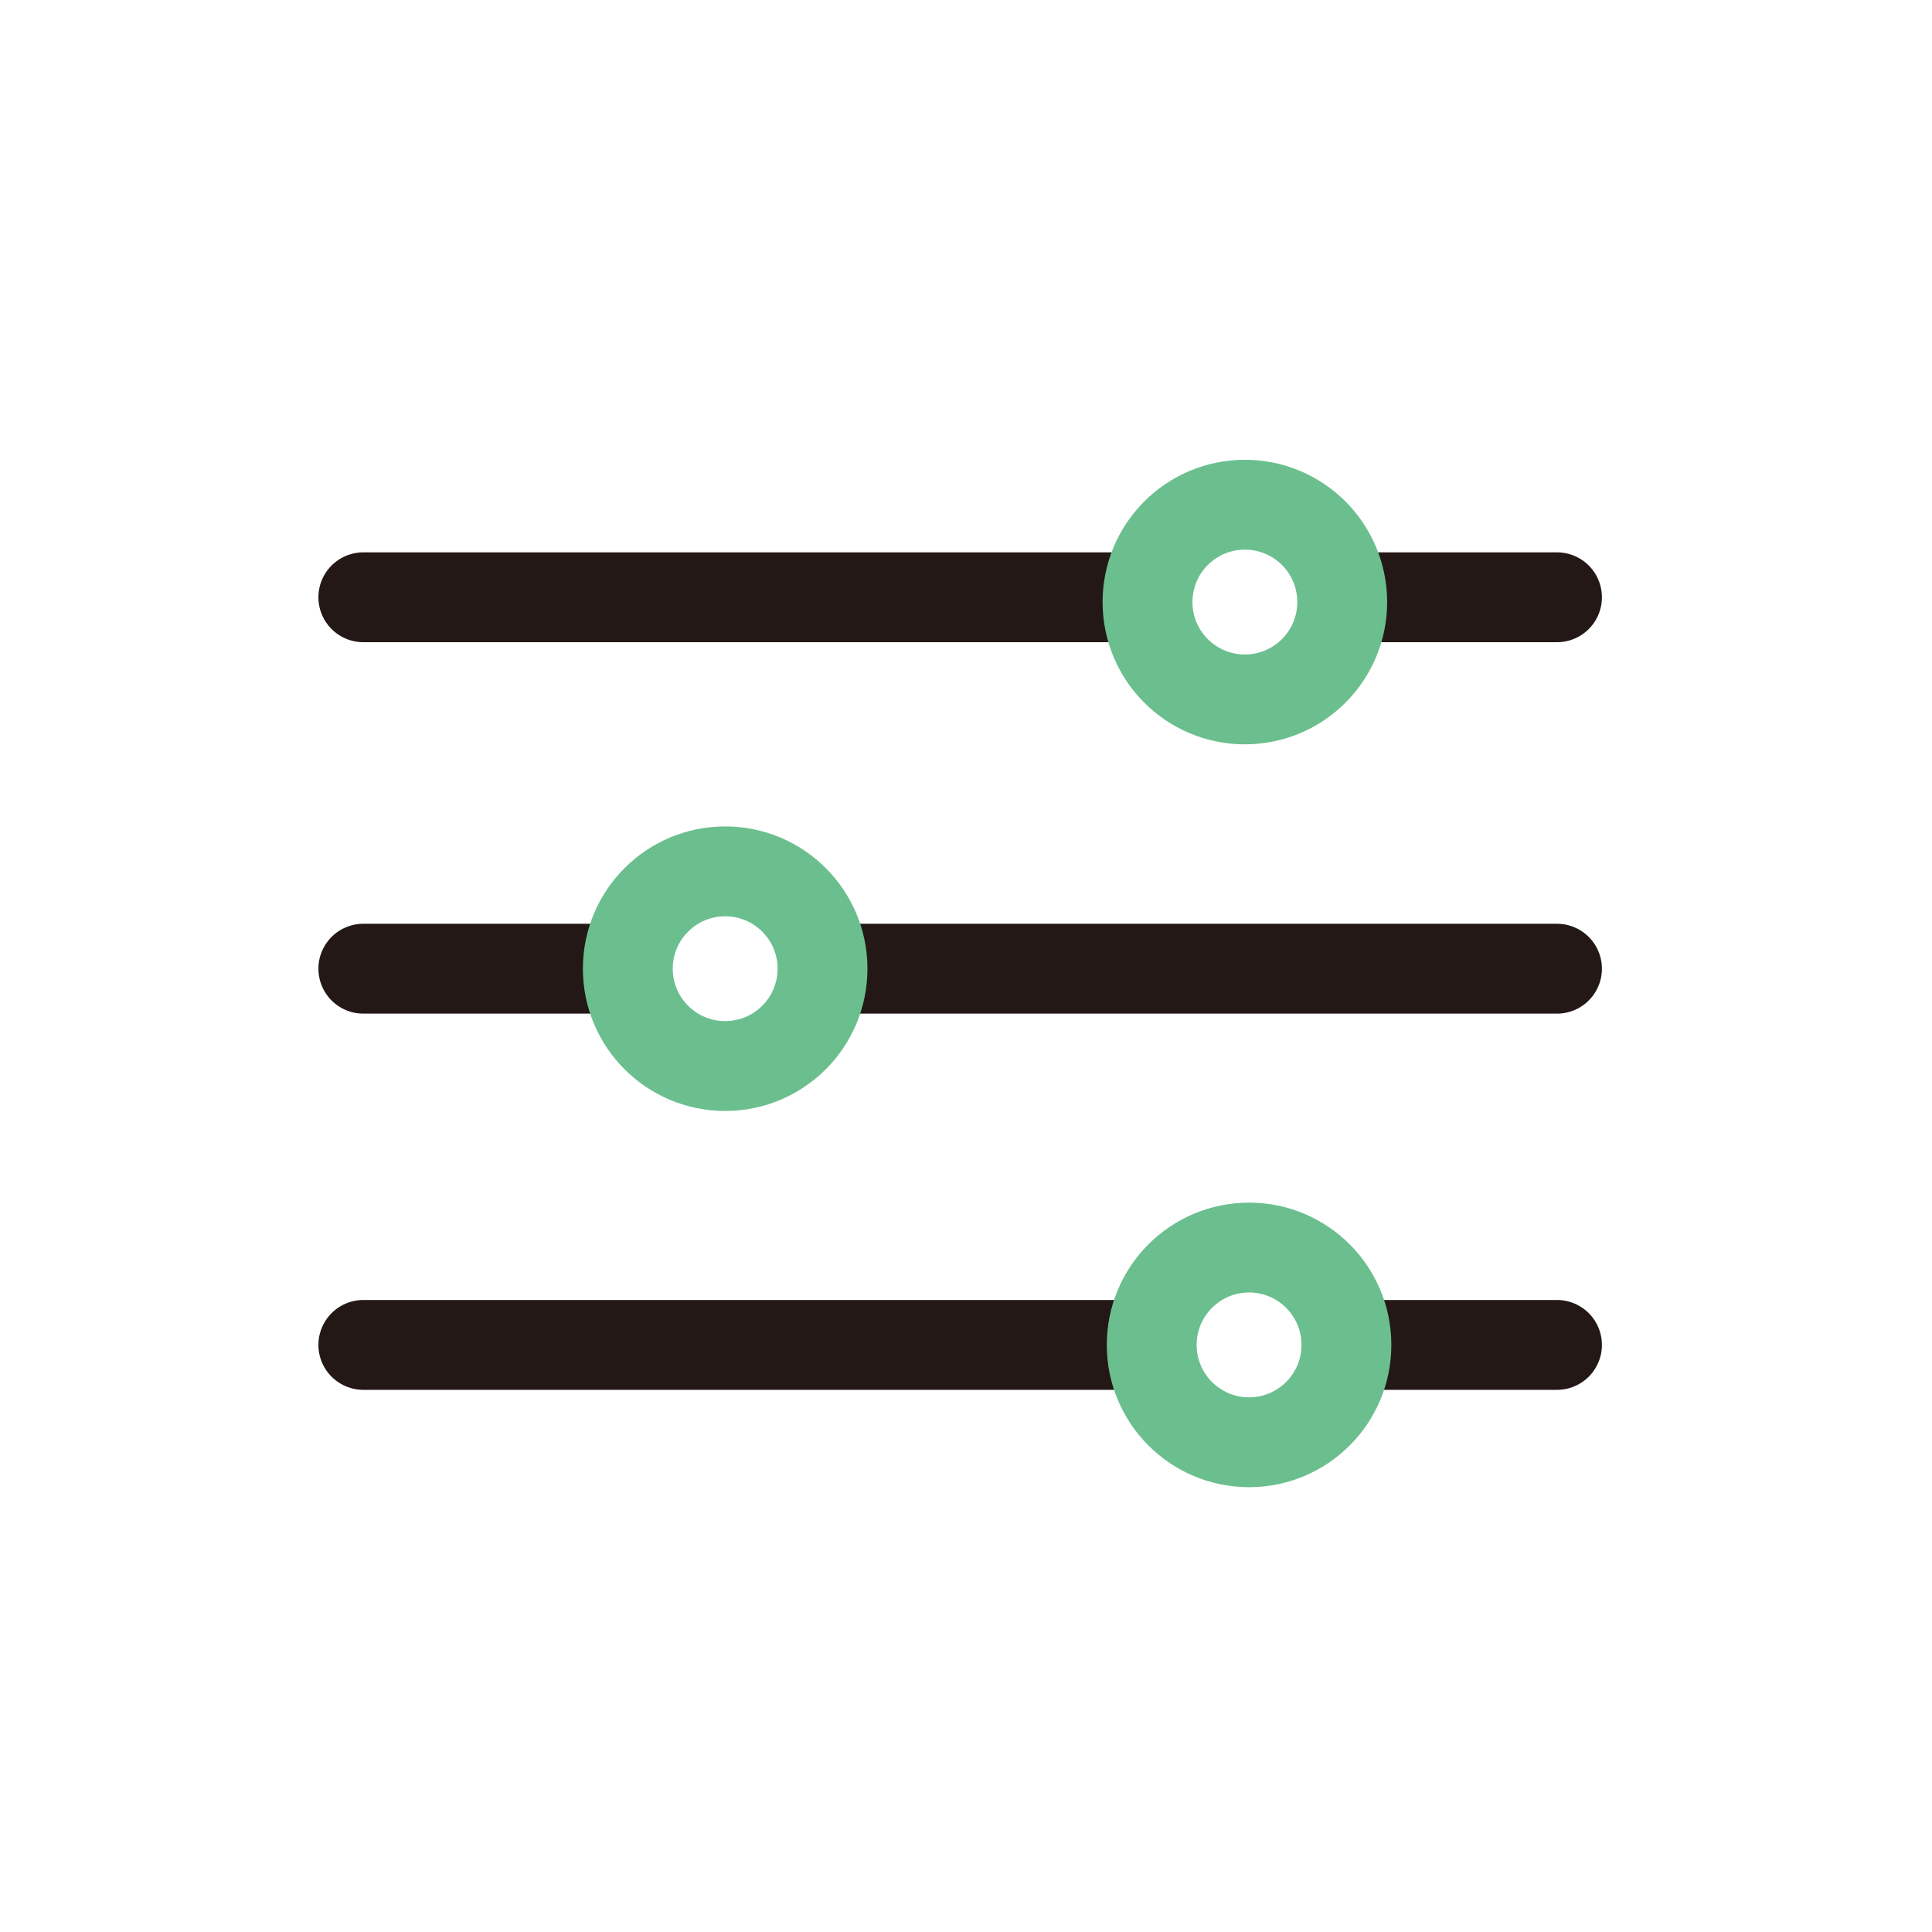
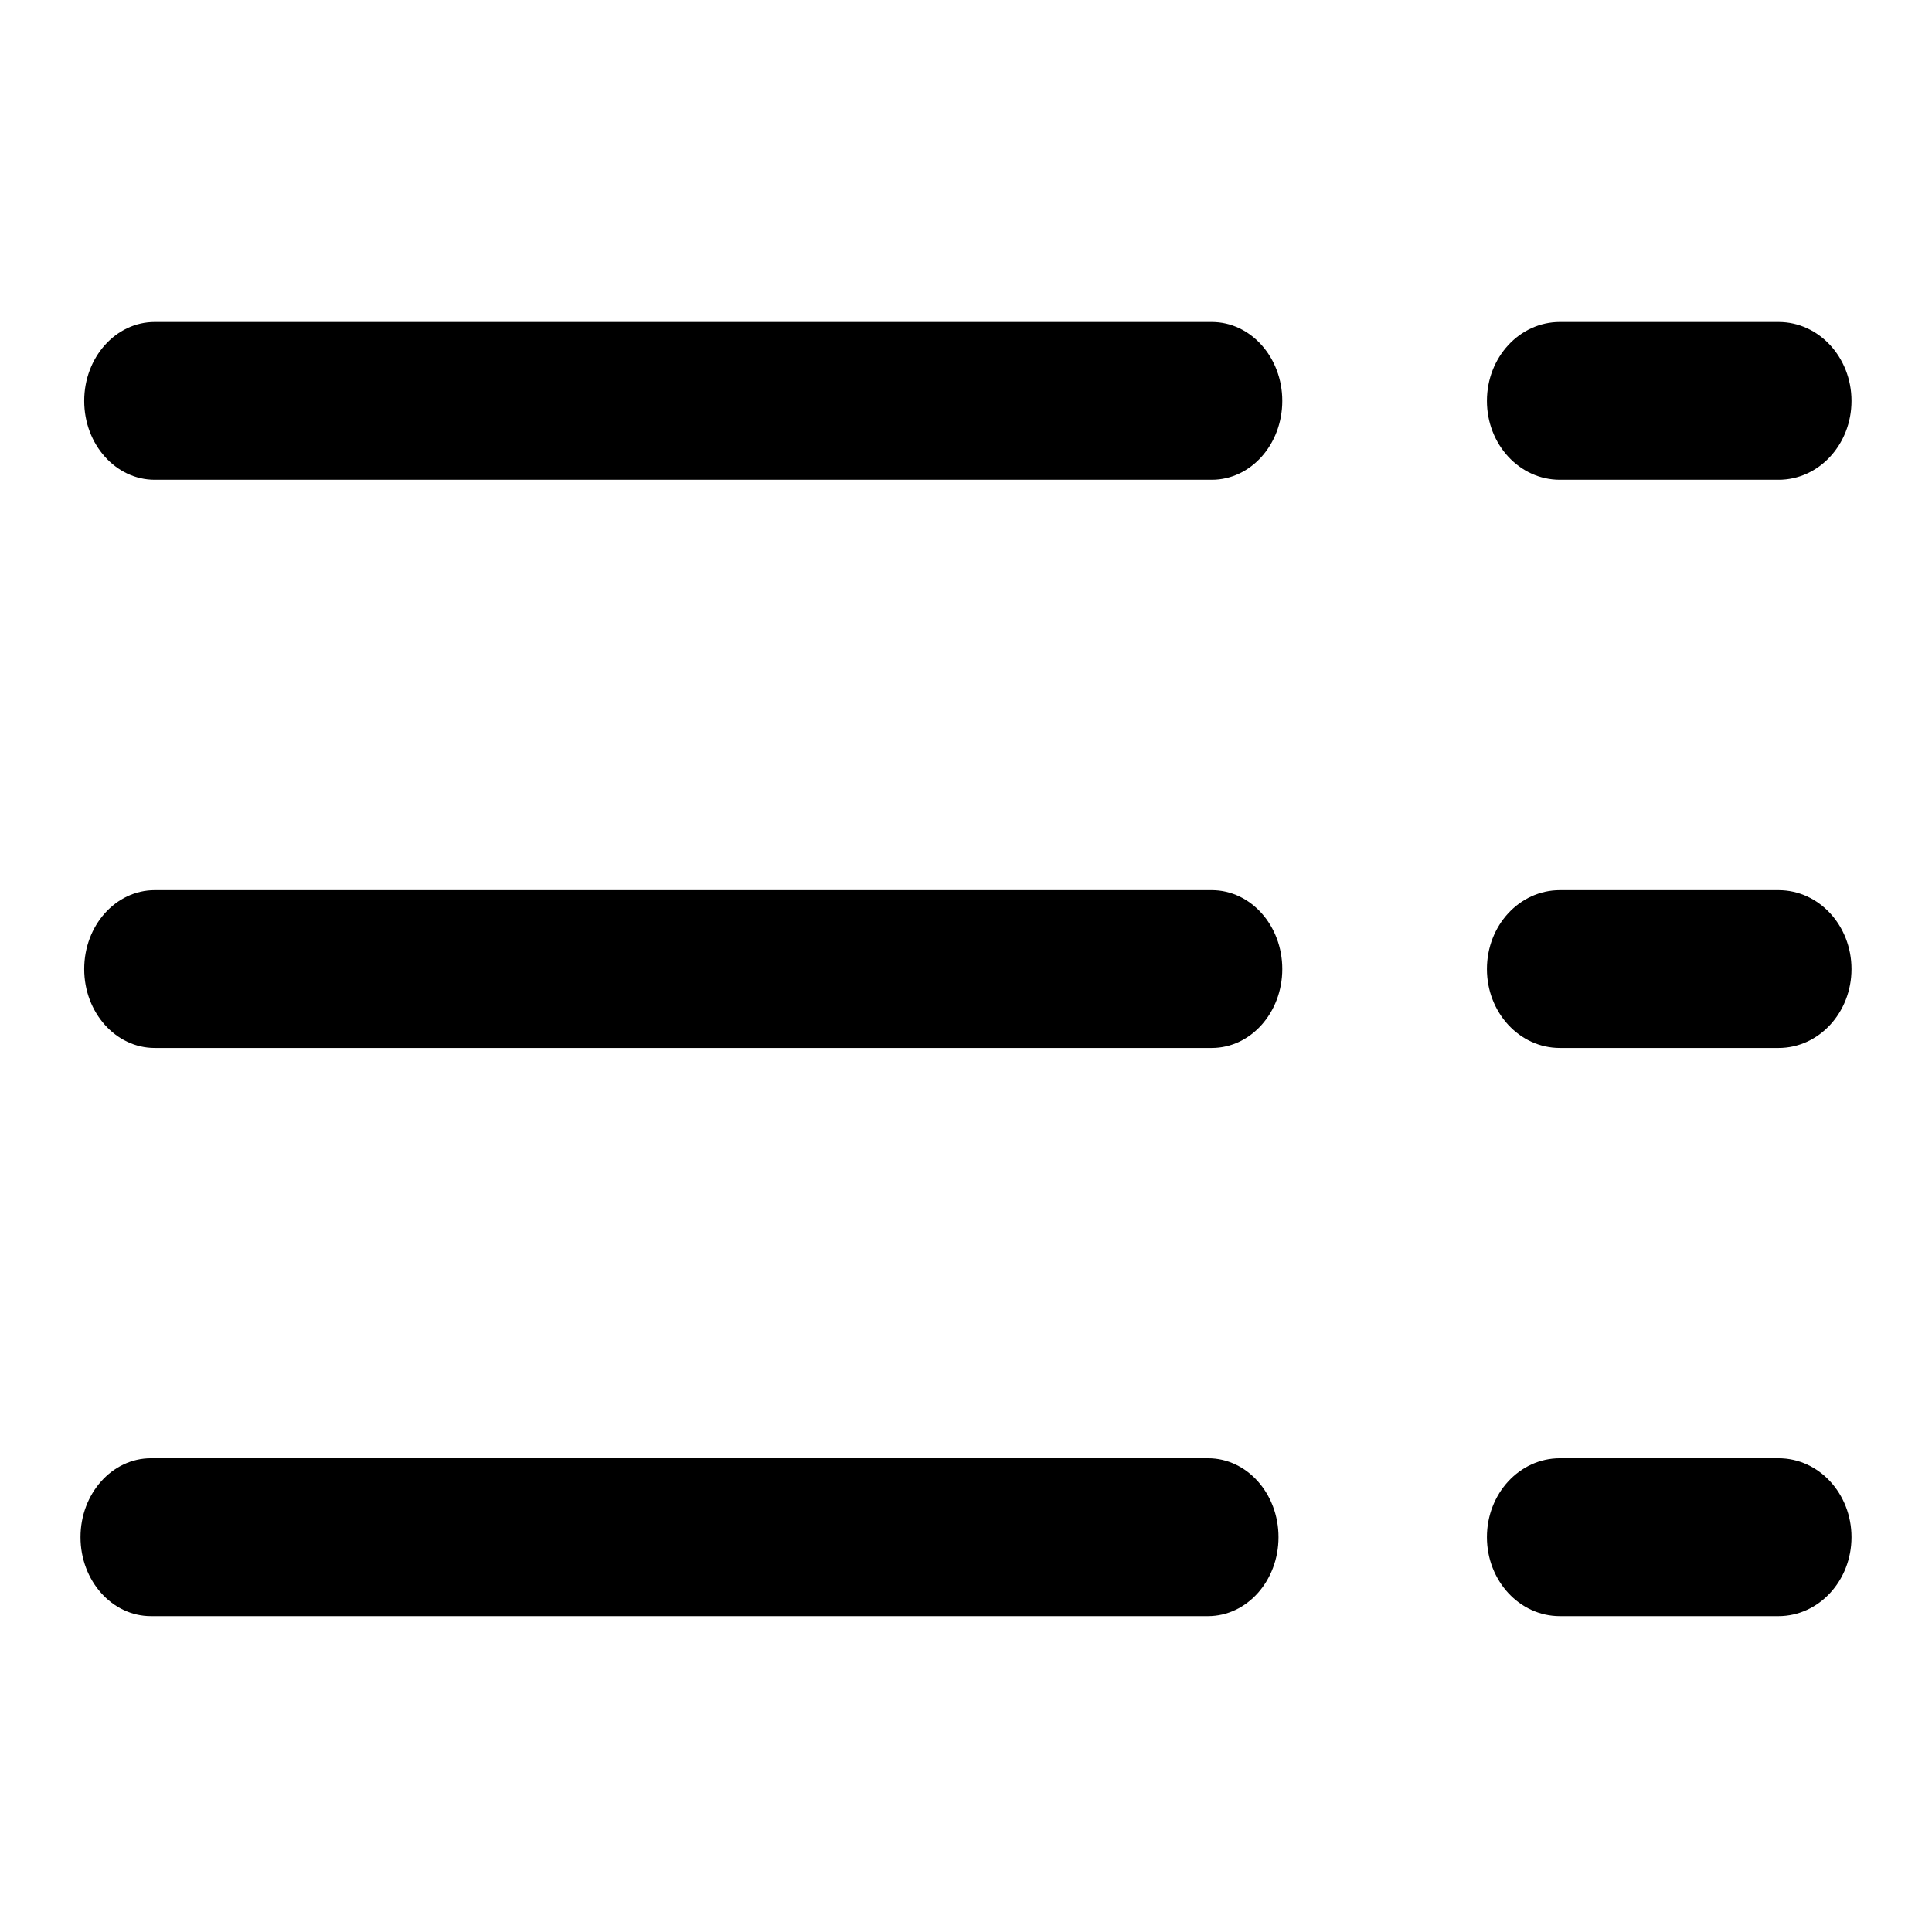
- <svg xmlns="http://www.w3.org/2000/svg" viewBox="0 0 64.5 64.5">
-   <defs>
-     <style>.cls-1,.cls-2,.cls-3{fill:none;}.cls-1{stroke:#231815;}.cls-1,.cls-2{stroke-linecap:round;stroke-miterlimit:10;stroke-width:3px;}.cls-2{stroke:#6bbf8e;}</style>
-   </defs>
-   <g id="图层_2" data-name="图层 2">
-     <g id="图层_1-2" data-name="图层 1">
-       <line class="cls-1" x1="44.95" y1="19.94" x2="51.98" y2="19.94" />
-       <line class="cls-1" x1="12.13" y1="19.94" x2="38.12" y2="19.94" />
-       <line class="cls-1" x1="27.63" y1="32.34" x2="51.98" y2="32.34" />
-       <line class="cls-1" x1="12.13" y1="32.34" x2="20.74" y2="32.34" />
-       <line class="cls-1" x1="45.09" y1="44.9" x2="51.98" y2="44.9" />
-       <line class="cls-1" x1="12.13" y1="44.9" x2="38.3" y2="44.9" />
-       <circle class="cls-2" cx="41.56" cy="20.1" r="3.25" />
-       <circle class="cls-2" cx="24.21" cy="32.34" r="3.25" />
-       <circle class="cls-2" cx="41.7" cy="44.9" r="3.25" />
-       <rect class="cls-3" width="64.5" height="64.5" />
-     </g>
-   </g>
+ <svg xmlns="http://www.w3.org/2000/svg" width="24" height="24" viewBox="0 0 24 24" fill="none">
+   <path d="M1.046 4.98C1.046 4.439 1.438 4 1.922 4L15.053 4C15.537 4 15.929 4.439 15.929 4.98C15.929 5.522 15.537 5.96 15.053 5.96L1.922 5.96C1.438 5.96 1.046 5.522 1.046 4.98Z" fill="black" />
+   <path d="M1.046 12.038C1.046 11.496 1.438 11.058 1.922 11.058H15.053C15.537 11.058 15.929 11.496 15.929 12.038C15.929 12.579 15.537 13.018 15.053 13.018H1.922C1.438 13.018 1.046 12.579 1.046 12.038Z" fill="black" />
+   <path d="M1 19.095C1 18.554 1.392 18.115 1.875 18.115H15.007C15.491 18.115 15.882 18.554 15.882 19.095C15.882 19.637 15.491 20.075 15.007 20.076H1.875C1.392 20.076 1 19.637 1 19.095Z" fill="black" />
+   <path d="M18.471 19.095C18.471 18.554 18.876 18.115 19.377 18.115H22.094C22.595 18.115 23 18.554 23 19.095C23 19.637 22.595 20.075 22.094 20.076H19.377C18.876 20.076 18.471 19.637 18.471 19.095Z" fill="black" />
+   <path d="M18.471 12.038C18.471 11.496 18.876 11.058 19.377 11.058H22.094C22.595 11.058 23 11.496 23 12.038C23 12.579 22.595 13.018 22.094 13.018H19.377C18.876 13.018 18.471 12.579 18.471 12.038Z" fill="black" />
+   <path d="M18.471 4.98C18.471 4.439 18.876 4 19.377 4H22.094C22.595 4 23 4.439 23 4.98C23 5.522 22.595 5.96 22.094 5.96H19.377C18.876 5.96 18.471 5.522 18.471 4.98Z" fill="black" />
</svg>
